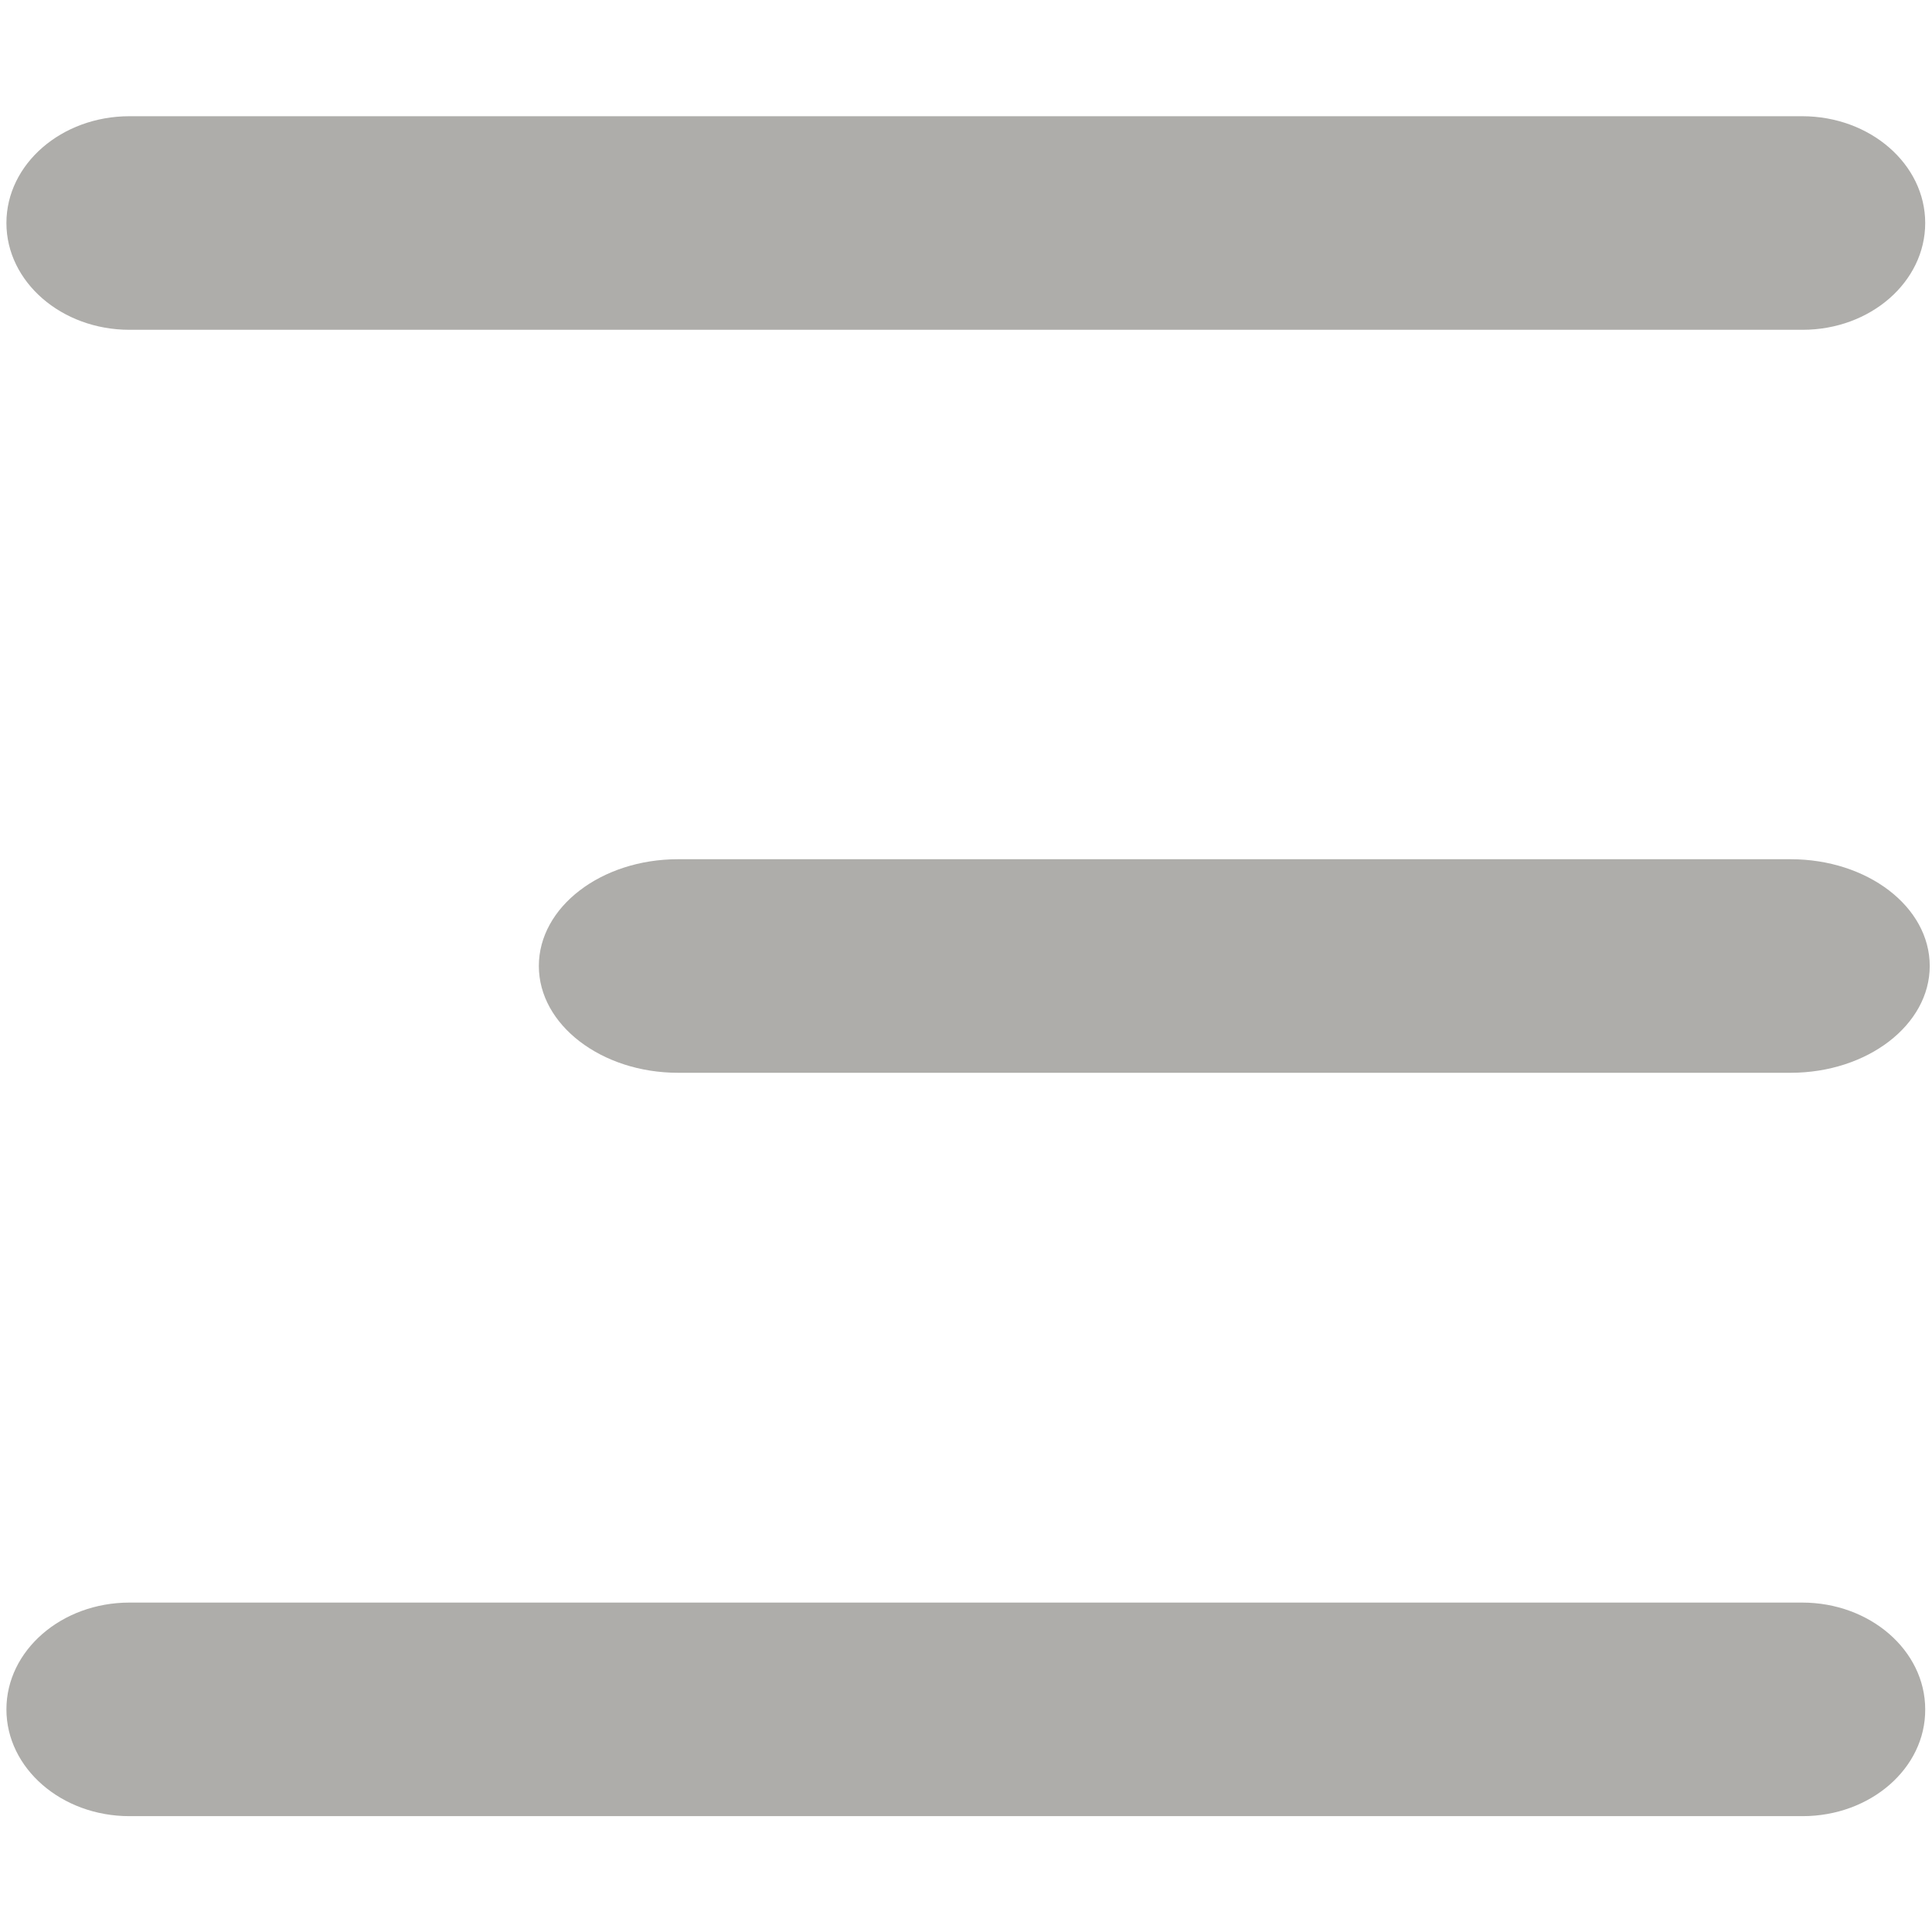
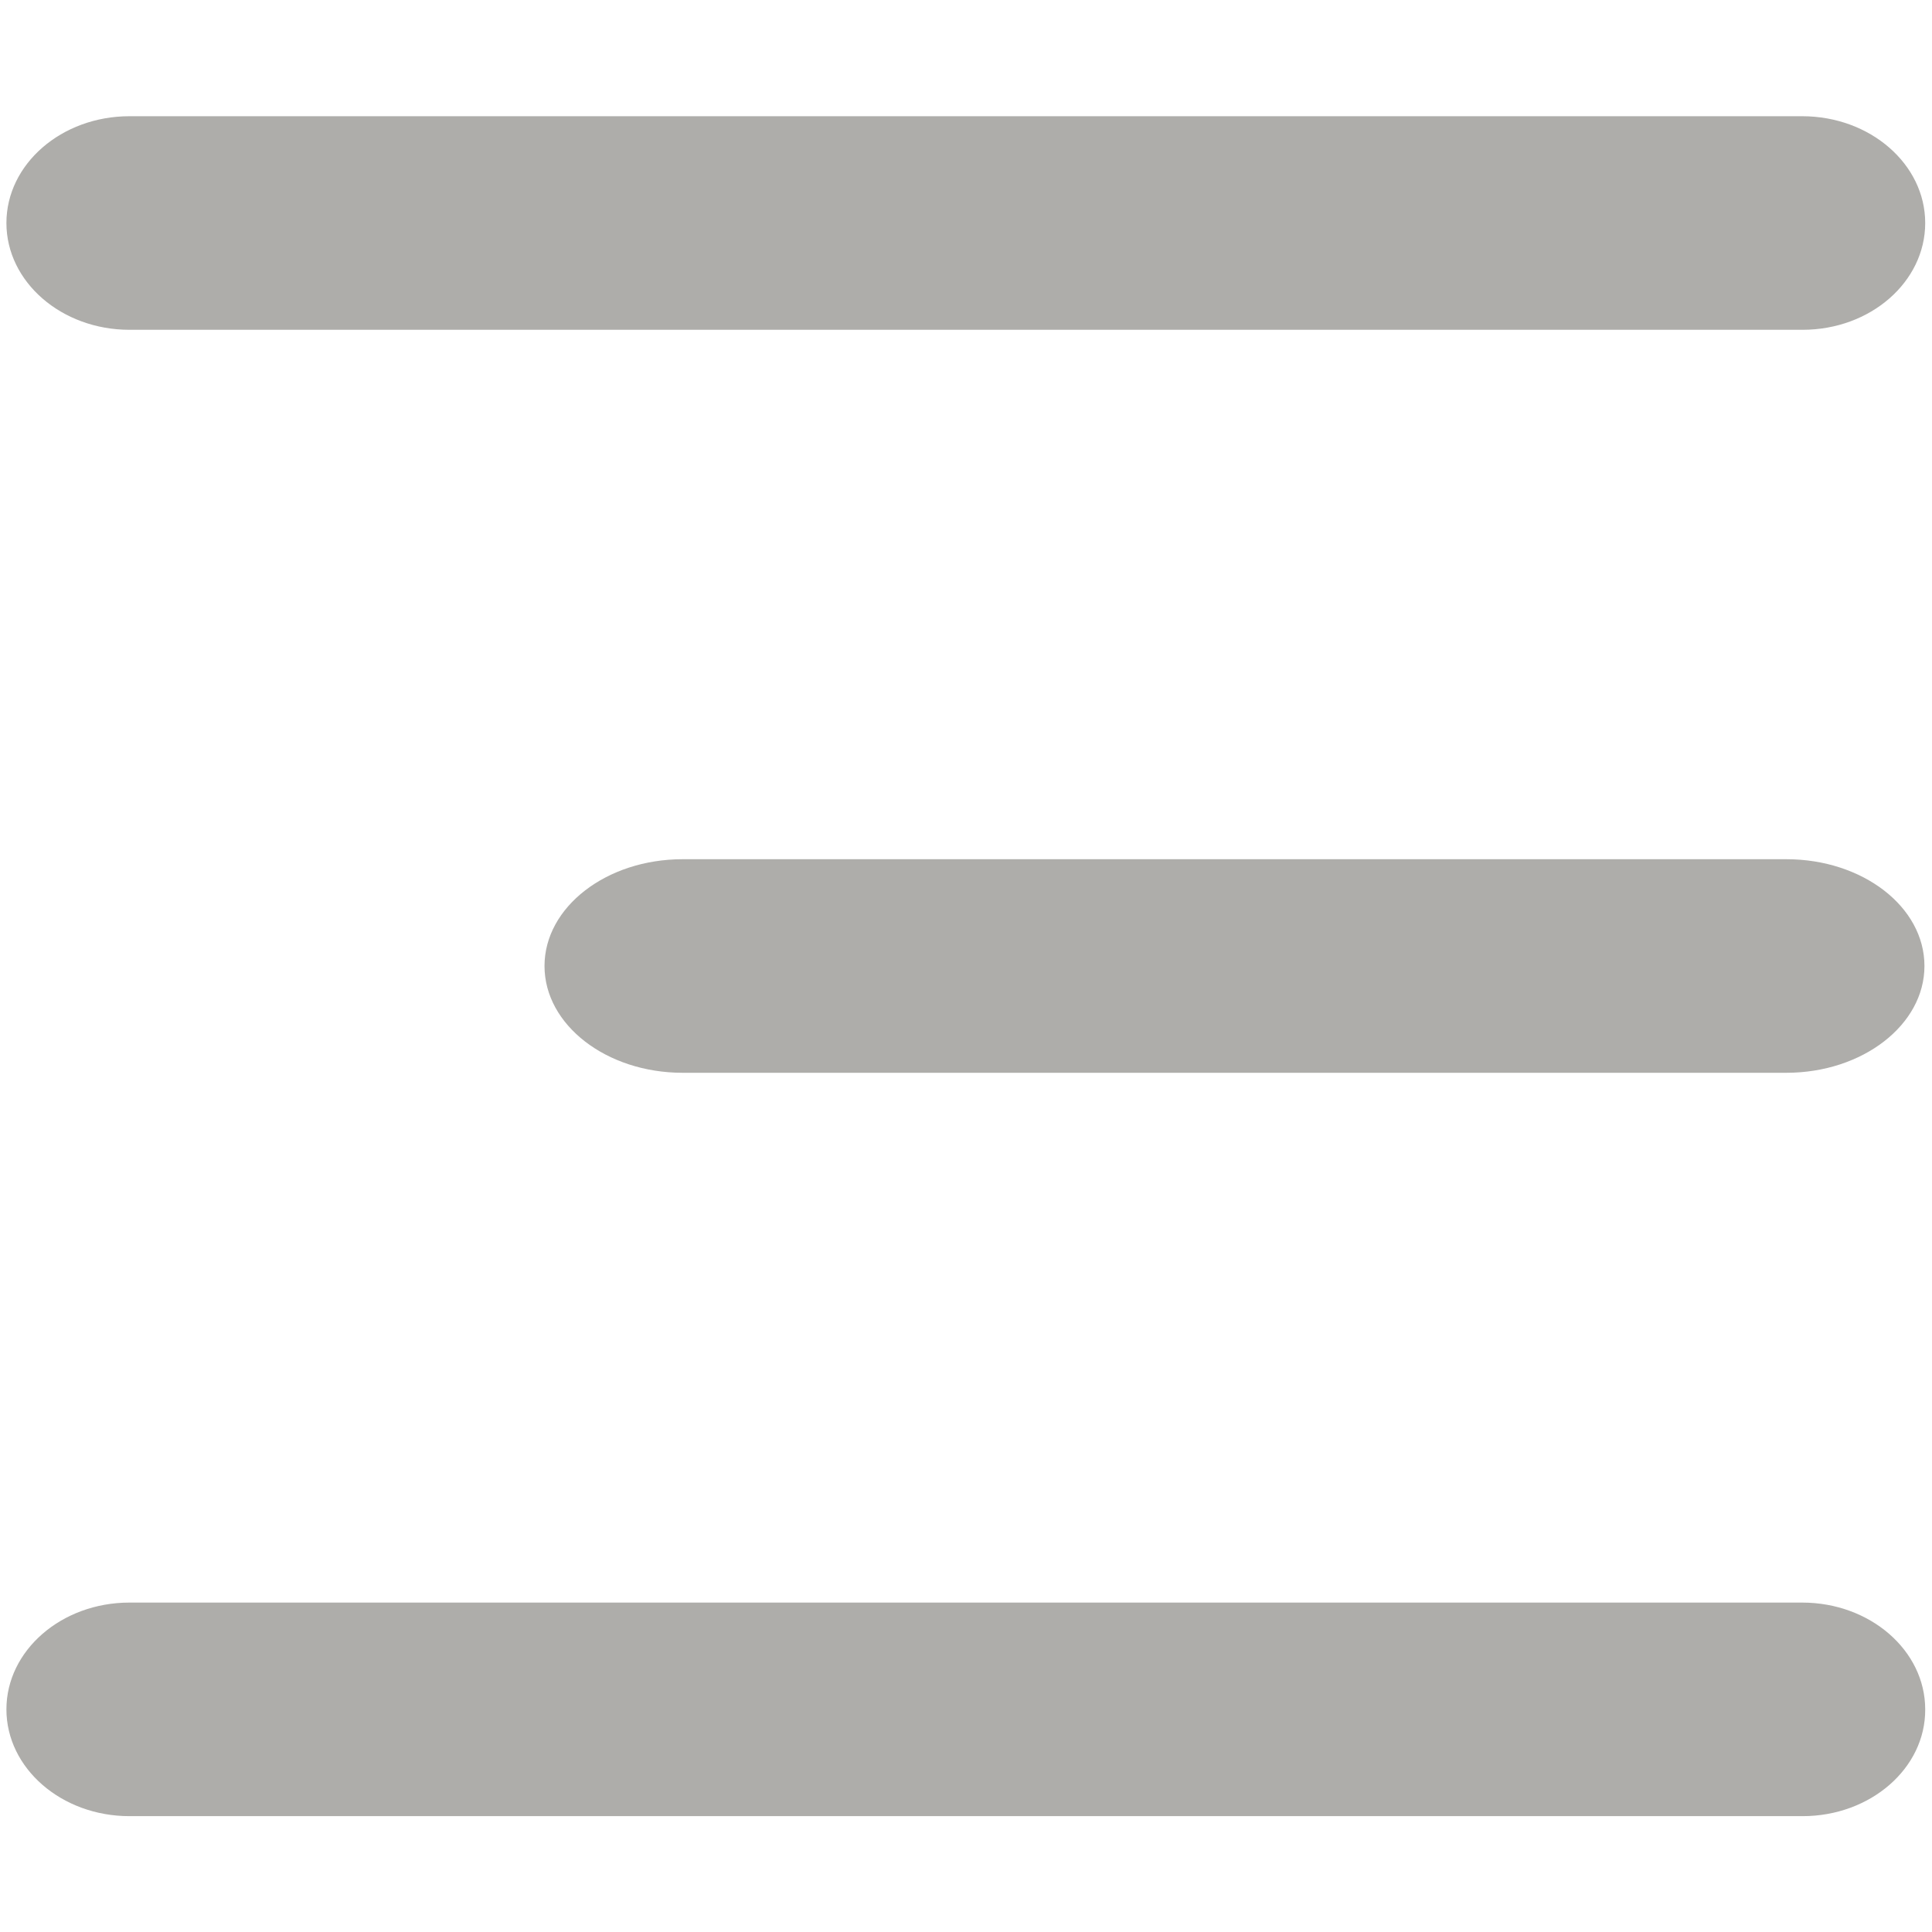
<svg xmlns="http://www.w3.org/2000/svg" version="1.1" id="Capa_1" x="0px" y="0px" viewBox="0 0 512 512" style="enable-background:new 0 0 512 512;" xml:space="preserve">
  <style type="text/css">
	.st0{fill:#AEADAA;}
</style>
  <path class="st0" d="M477.7,87.4H34.3c-18,0-32.6-12.7-32.6-28.3s14.6-28.3,32.6-28.3h443.3c18,0,32.6,12.7,32.6,28.3  S495.7,87.4,477.7,87.4z" />
-   <path class="st0" d="M179.7,284.3h294.8c20.4,0,36.9-12.7,36.9-28.3c0-15.7-16.5-28.3-36.9-28.3H179.7c-20.4,0-36.9,12.7-36.9,28.3  S159.4,284.3,179.7,284.3z" />
+   <path class="st0" d="M180.9,284.3h292.5c20.2,0,36.6-12.7,36.6-28.3c0-15.7-16.4-28.3-36.6-28.3H180.9c-20.2,0-36.6,12.7-36.6,28.3  S160.7,284.3,180.9,284.3z" />
  <path class="st0" d="M477.7,481.3H34.3c-18,0-32.6-12.7-32.6-28.3s14.6-28.3,32.6-28.3h443.3c18,0,32.6,12.7,32.6,28.3  C510.3,468.6,495.7,481.3,477.7,481.3z" />
</svg>
